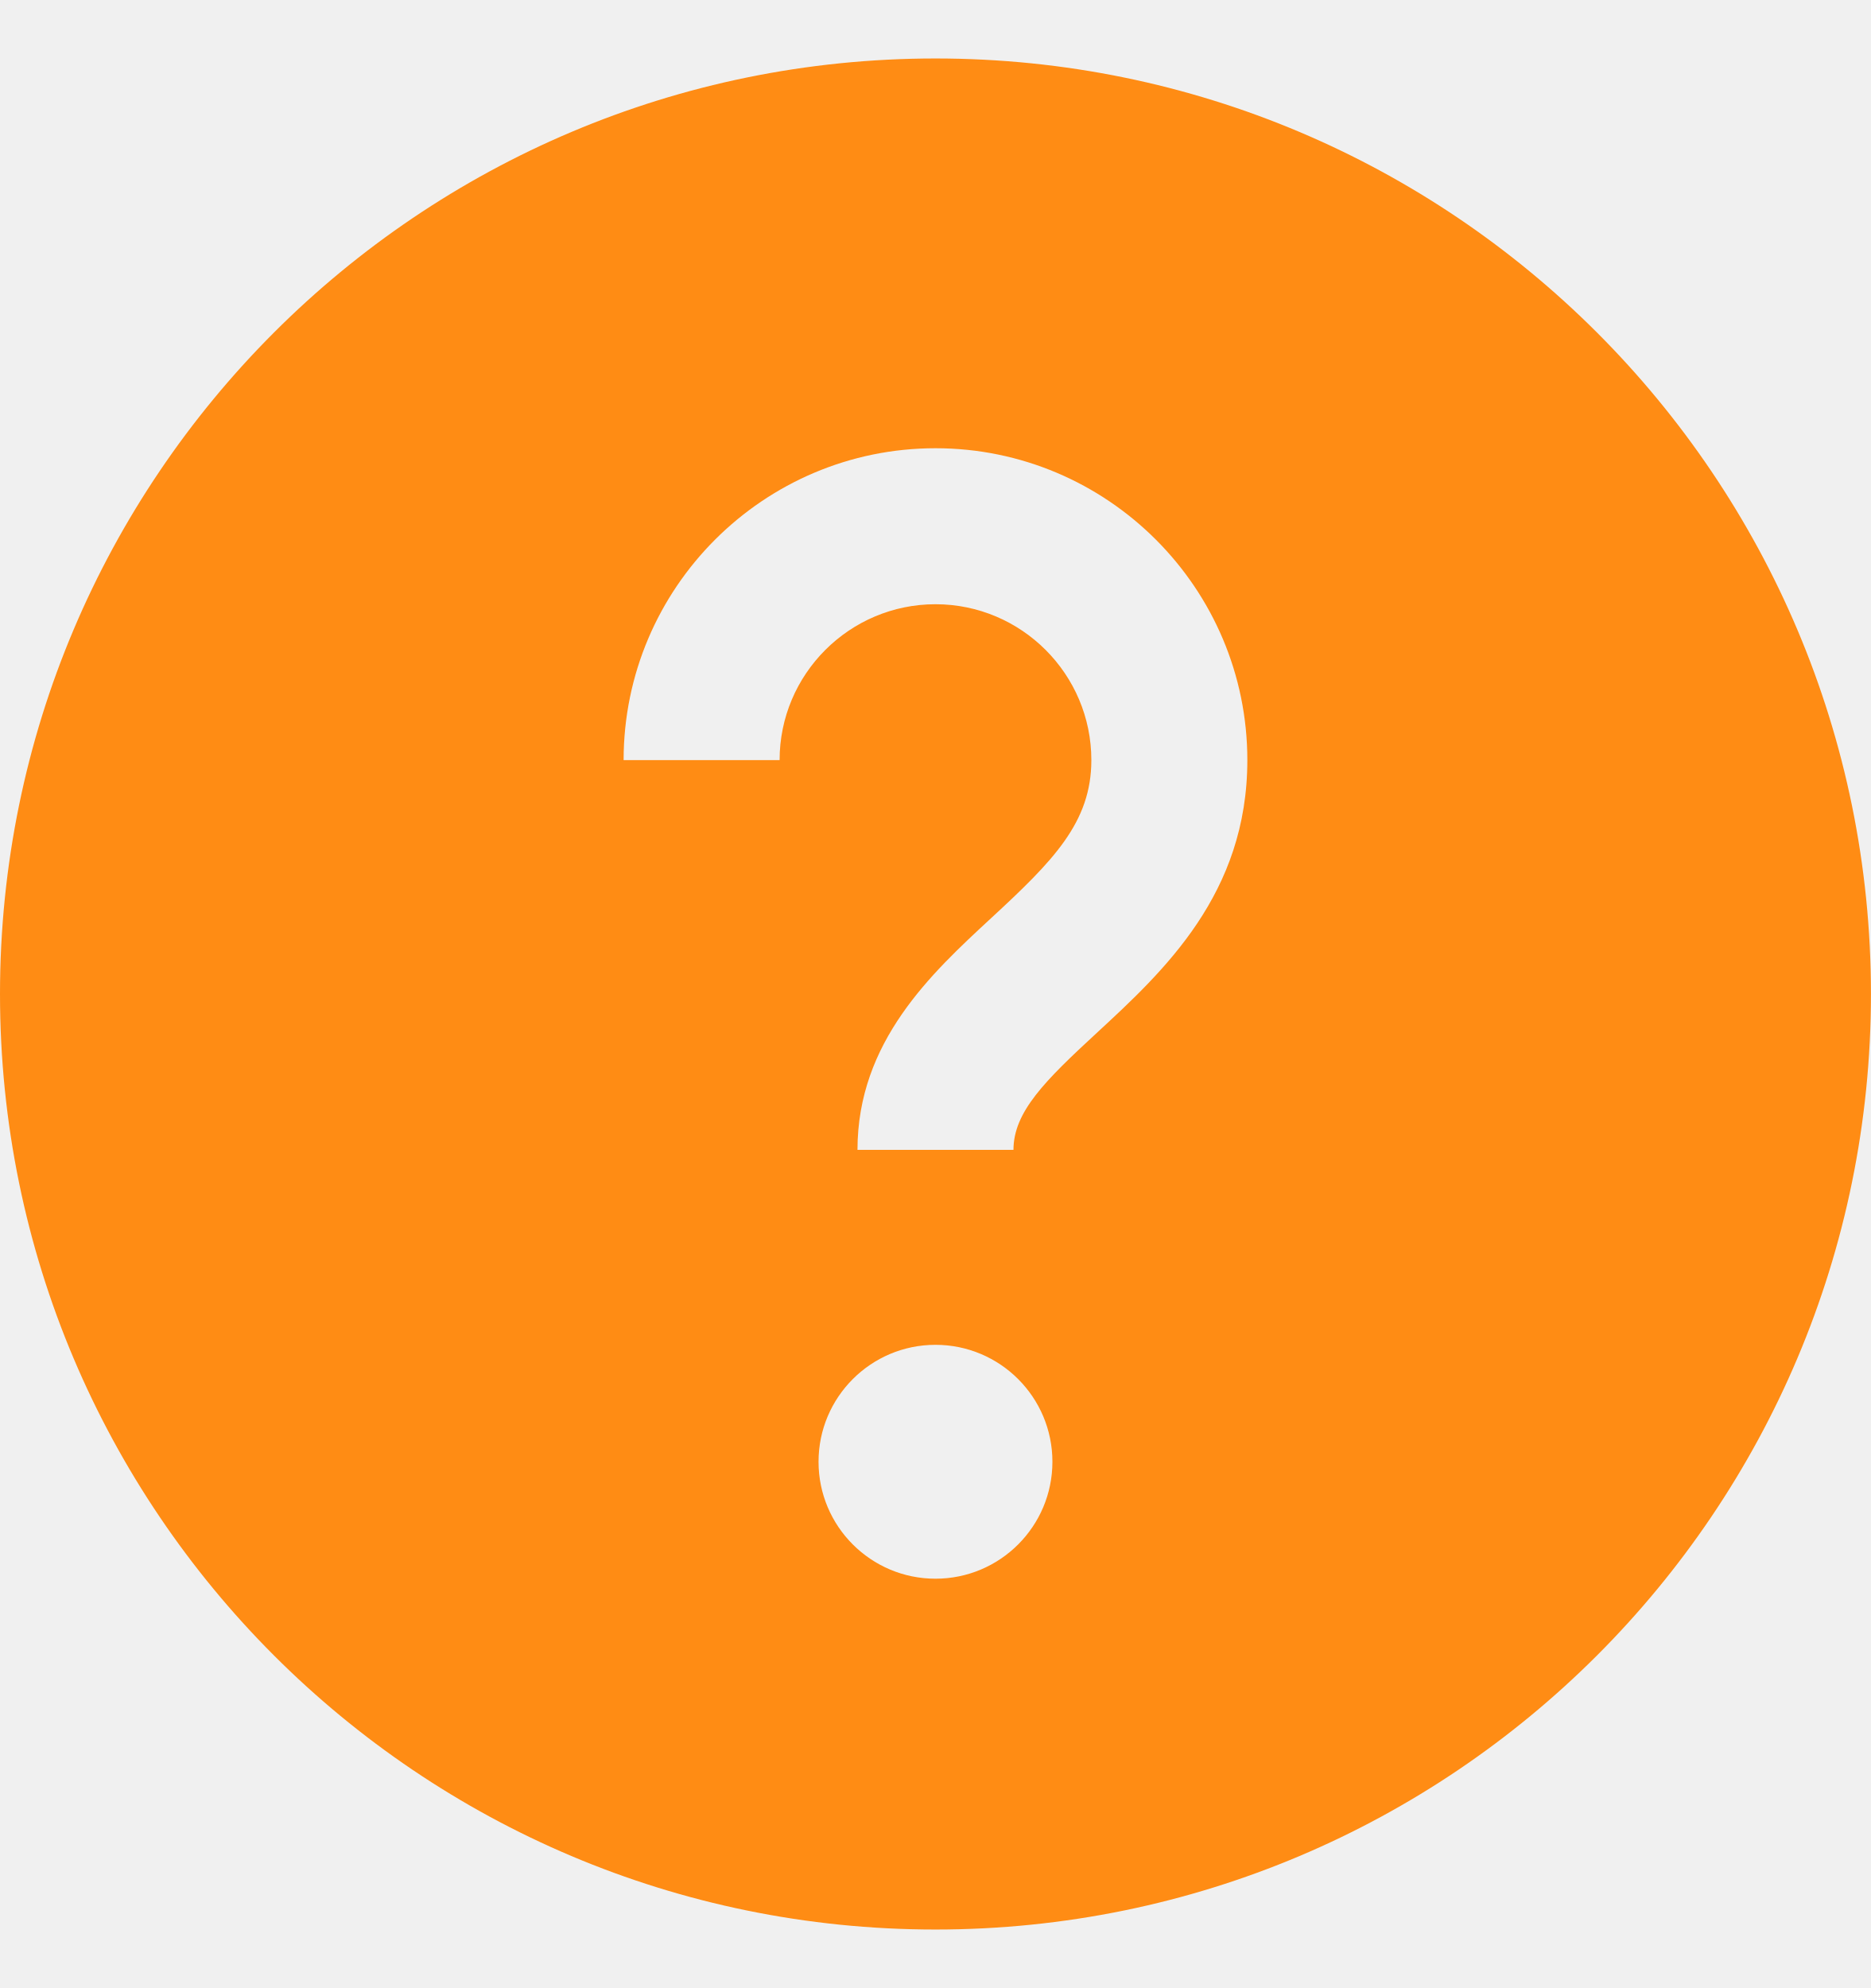
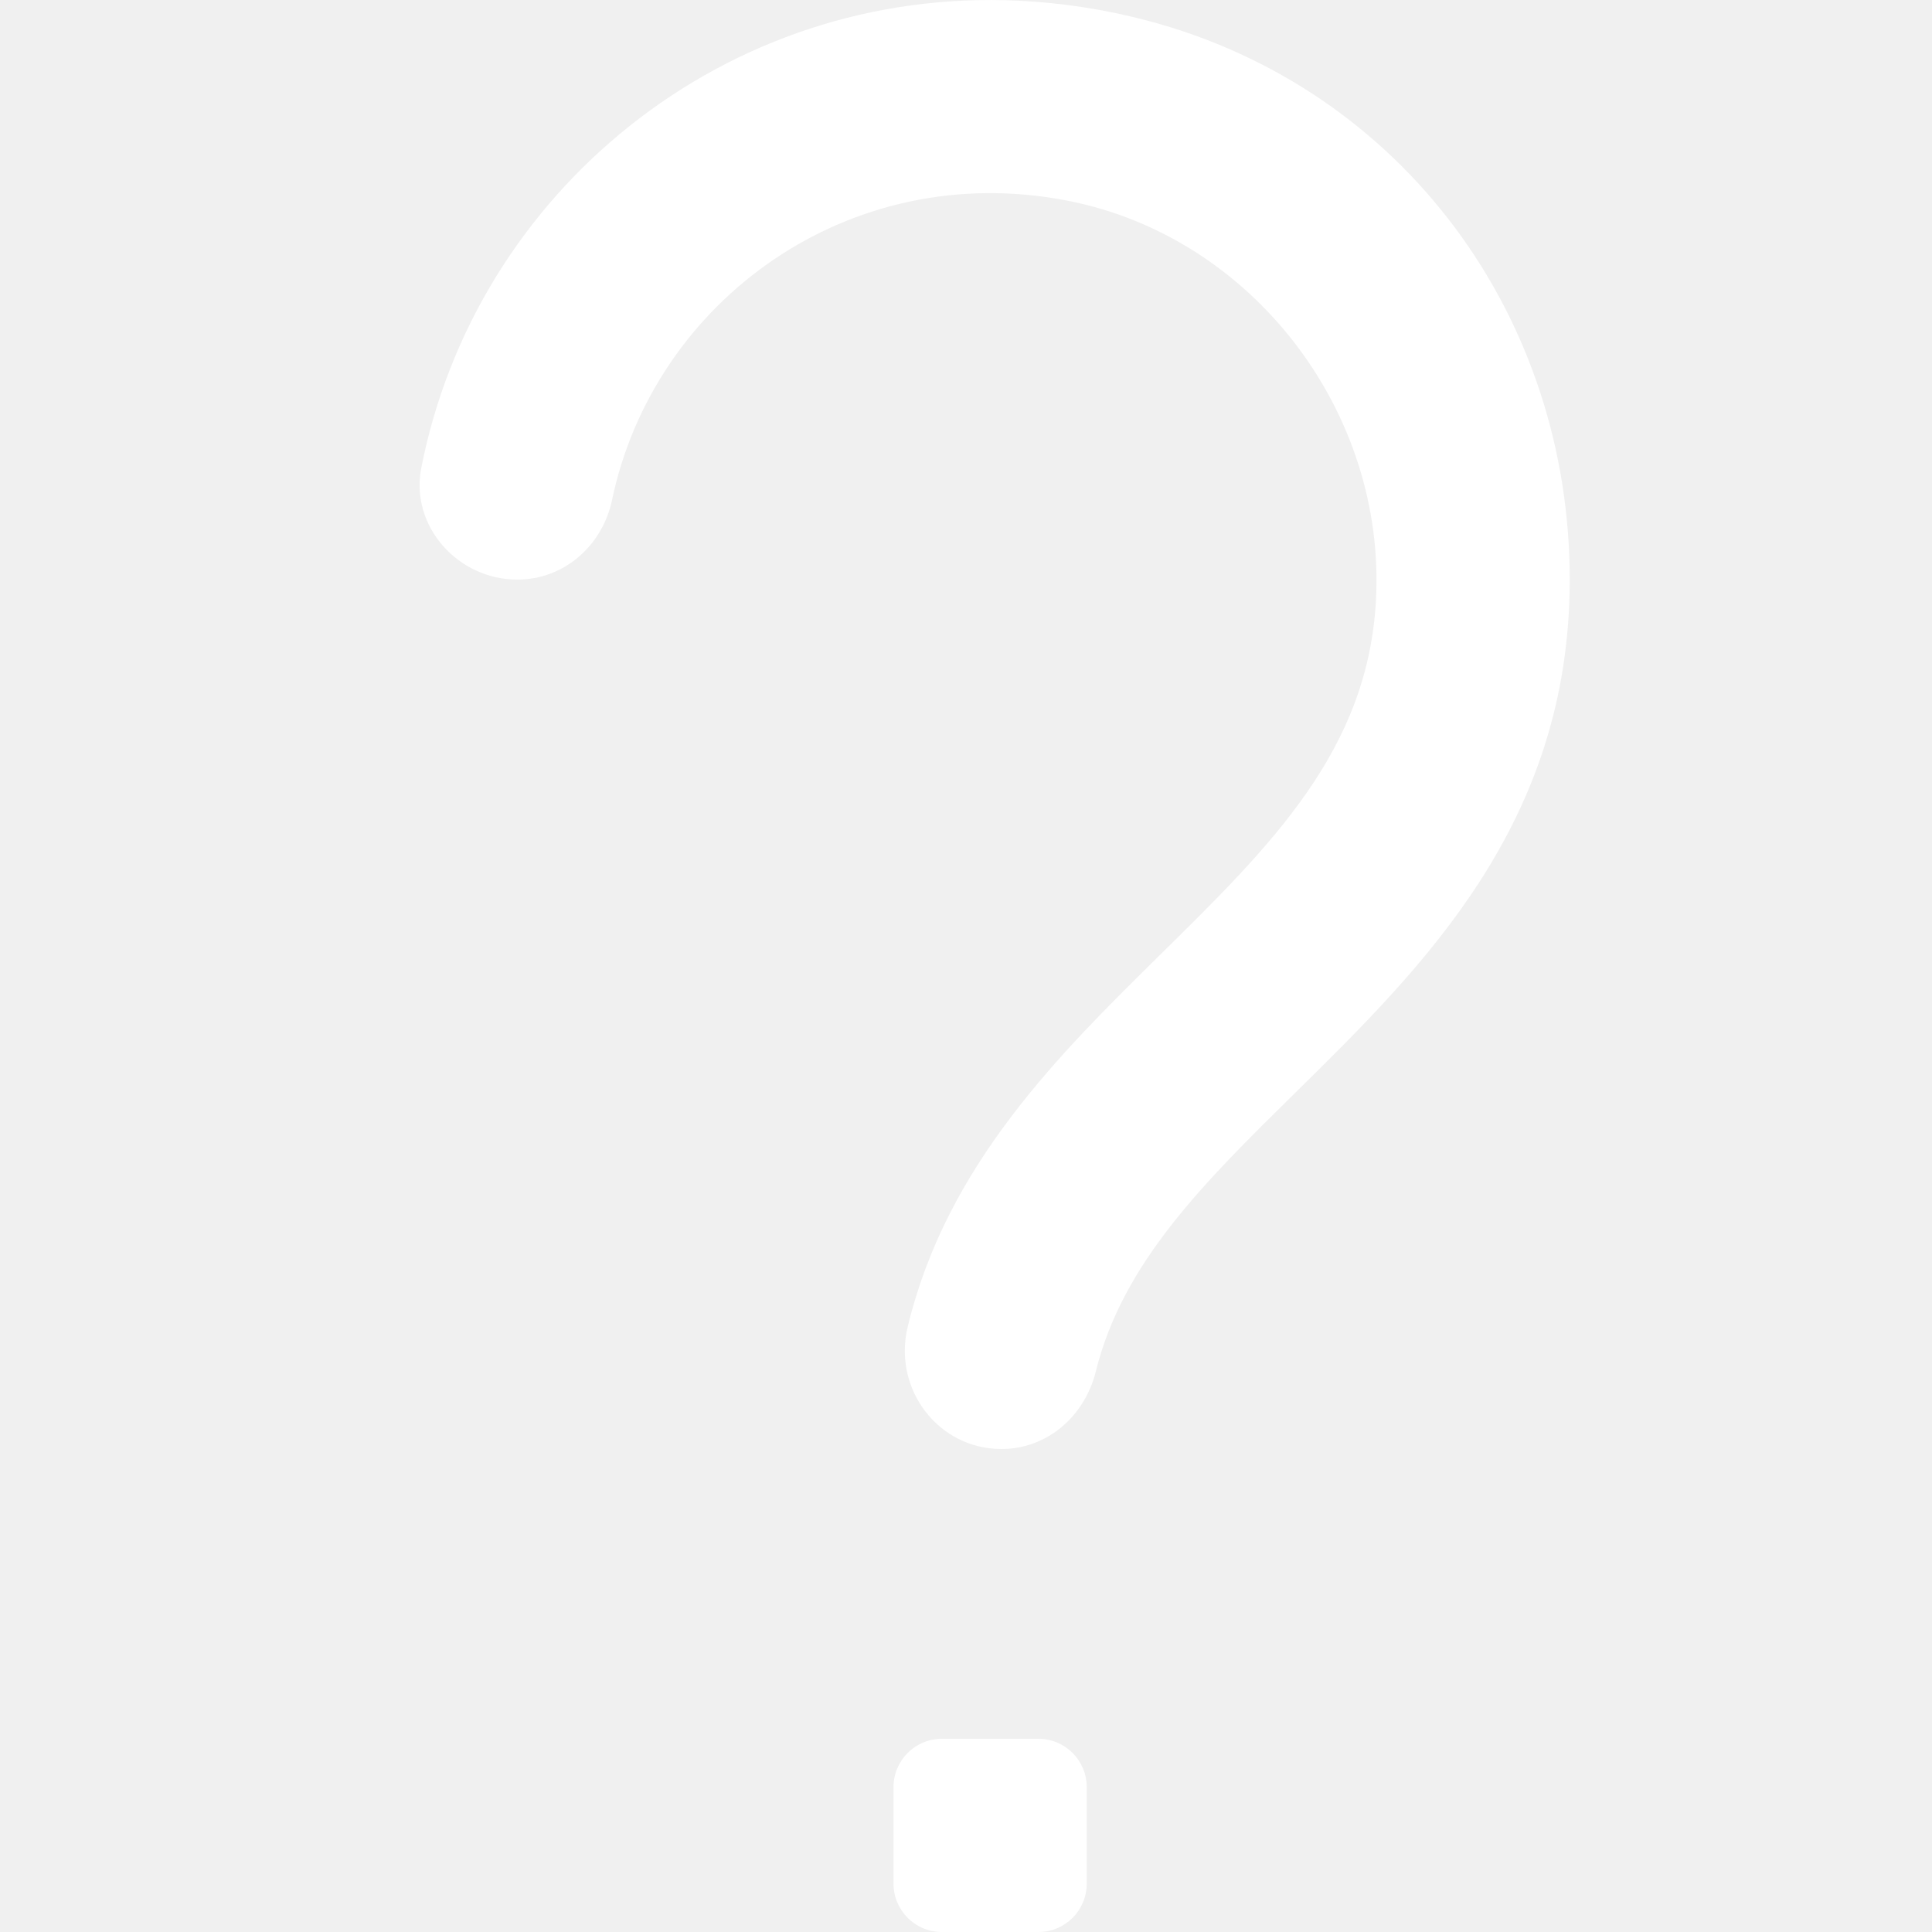
- <svg xmlns="http://www.w3.org/2000/svg" width="16px" height="17px" viewBox="0 0 16 17" version="1.1">
-   <g id="Symbols" stroke="none" stroke-width="1" fill="none" fill-rule="evenodd">
-     <g id="checker" transform="translate(-138, -8)" fill="#FF8C14" fill-rule="nonzero">
-       <g id="ic_help" transform="translate(138, 8.5)">
-         <path d="M8,0 C3.582,0 0,3.582 0,8 C0,12.418 3.582,16 8,16 C12.418,16 16,12.418 16,8 C16,3.582 12.418,0 8,0 Z M8,13 C7.448,13 7,12.552 7,12 C7,11.448 7.448,11 8,11 C8.552,11 9,11.448 9,12 C9,12.552 8.552,13 8,13 Z M9.379,8.333 C8.937,8.741 8.667,9.008 8.667,9.333 L7.333,9.333 C7.333,8.407 7.966,7.823 8.474,7.353 C9.007,6.861 9.333,6.533 9.333,6 C9.333,5.265 8.735,4.667 8,4.667 C7.265,4.667 6.667,5.265 6.667,6 L5.333,6 C5.333,4.529 6.529,3.333 8,3.333 C9.471,3.333 10.667,4.529 10.667,6 C10.667,7.143 9.953,7.803 9.379,8.333 Z" id="Shape" />
-       </g>
+ <svg xmlns="http://www.w3.org/2000/svg" width="16px" height="16px" viewBox="0 0 16 16" version="1.1">
+   <g id="Question" stroke="none" stroke-width="1" fill="none" fill-rule="evenodd">
+     <g id="icons8-question_mark" transform="translate(3.4748, 0)" fill="#FFFFFF" fill-rule="nonzero">
+       <path d="M4.964,0.006 C2.528,-0.113 0.46,1.594 0.014,3.876 C-0.08,4.358 0.318,4.8 0.809,4.8 C1.196,4.8 1.514,4.52 1.594,4.14 C1.939,2.495 3.553,1.311 5.361,1.661 C6.898,1.958 8.007,3.413 7.92,4.976 C7.851,6.216 7.053,7.001 6.136,7.904 C5.295,8.733 4.364,9.649 4.042,10.99 C3.919,11.502 4.293,12 4.819,12 C5.2,12 5.51,11.726 5.601,11.355 C5.824,10.455 6.499,9.791 7.258,9.044 C8.317,8.001 9.517,6.82 9.525,4.82 C9.534,2.63 8.145,0.732 6.028,0.171 C5.669,0.076 5.312,0.023 4.964,0.006 Z M4.325,14.4 C4.104,14.4 3.925,14.579 3.925,14.8 L3.925,15.6 C3.925,15.821 4.104,16 4.325,16 L5.125,16 C5.346,16 5.525,15.821 5.525,15.6 L5.525,14.8 C5.525,14.579 5.346,14.4 5.125,14.4 L4.325,14.4 Z" id="Shape" />
    </g>
  </g>
</svg>
